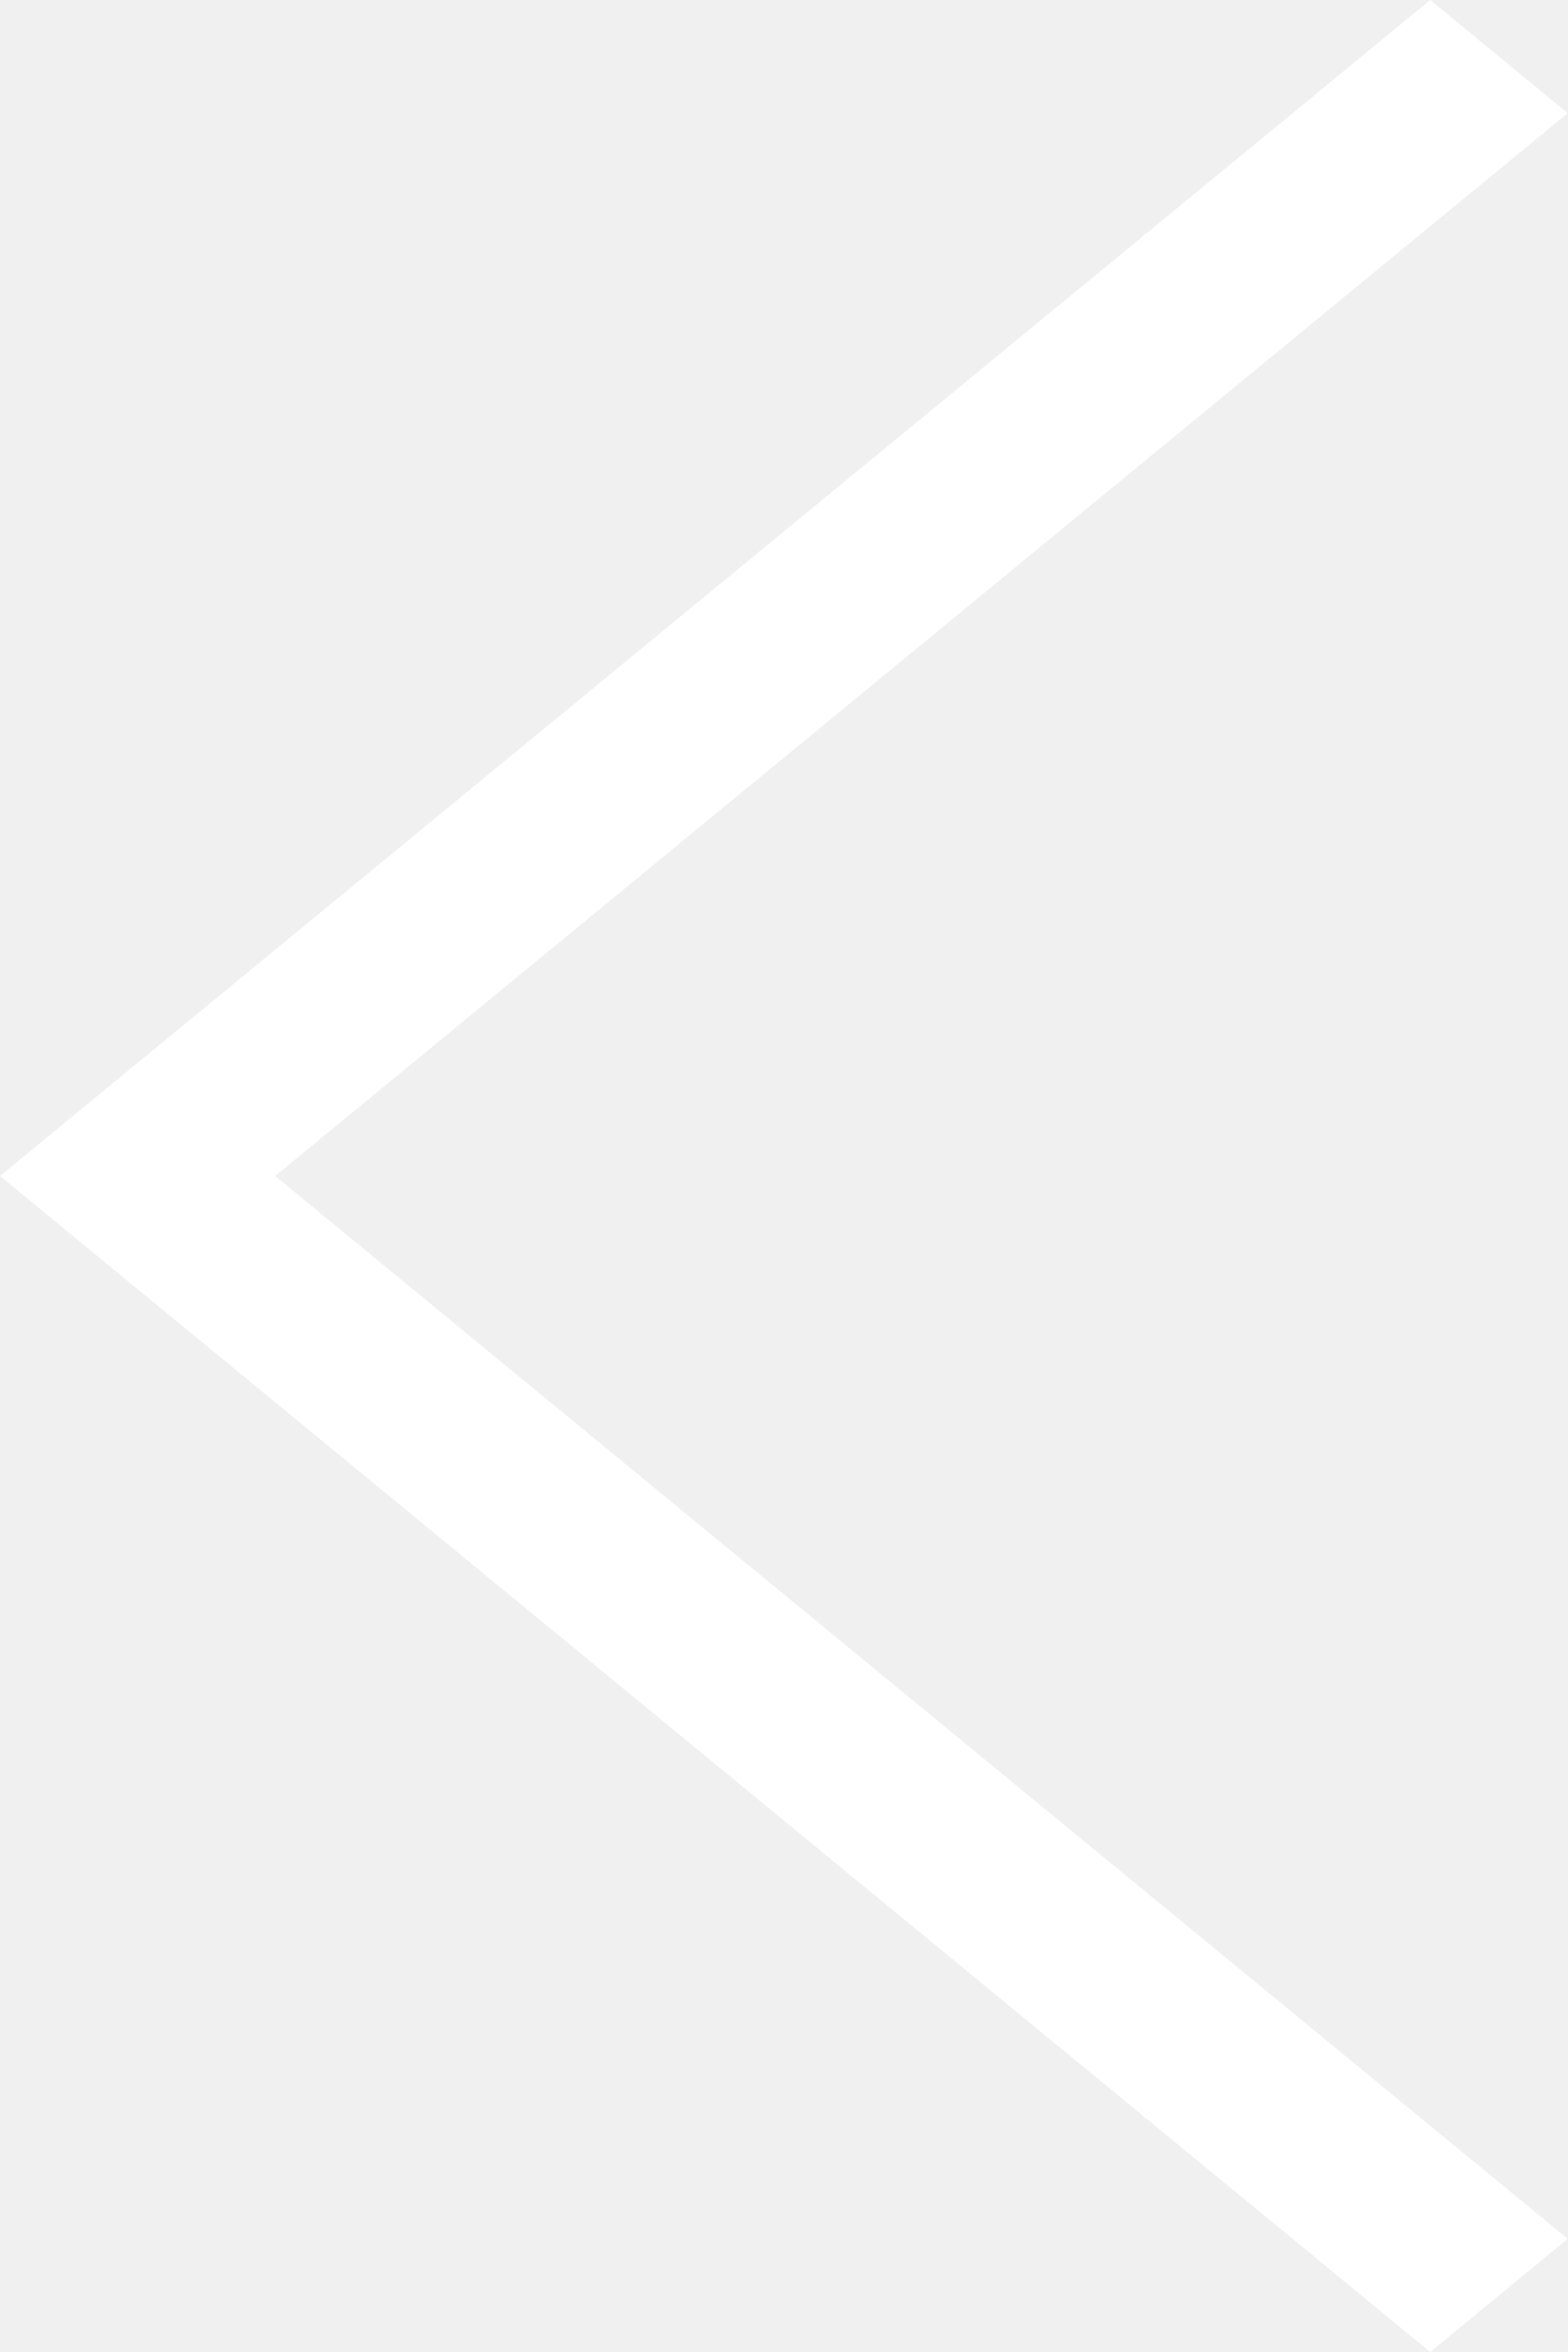
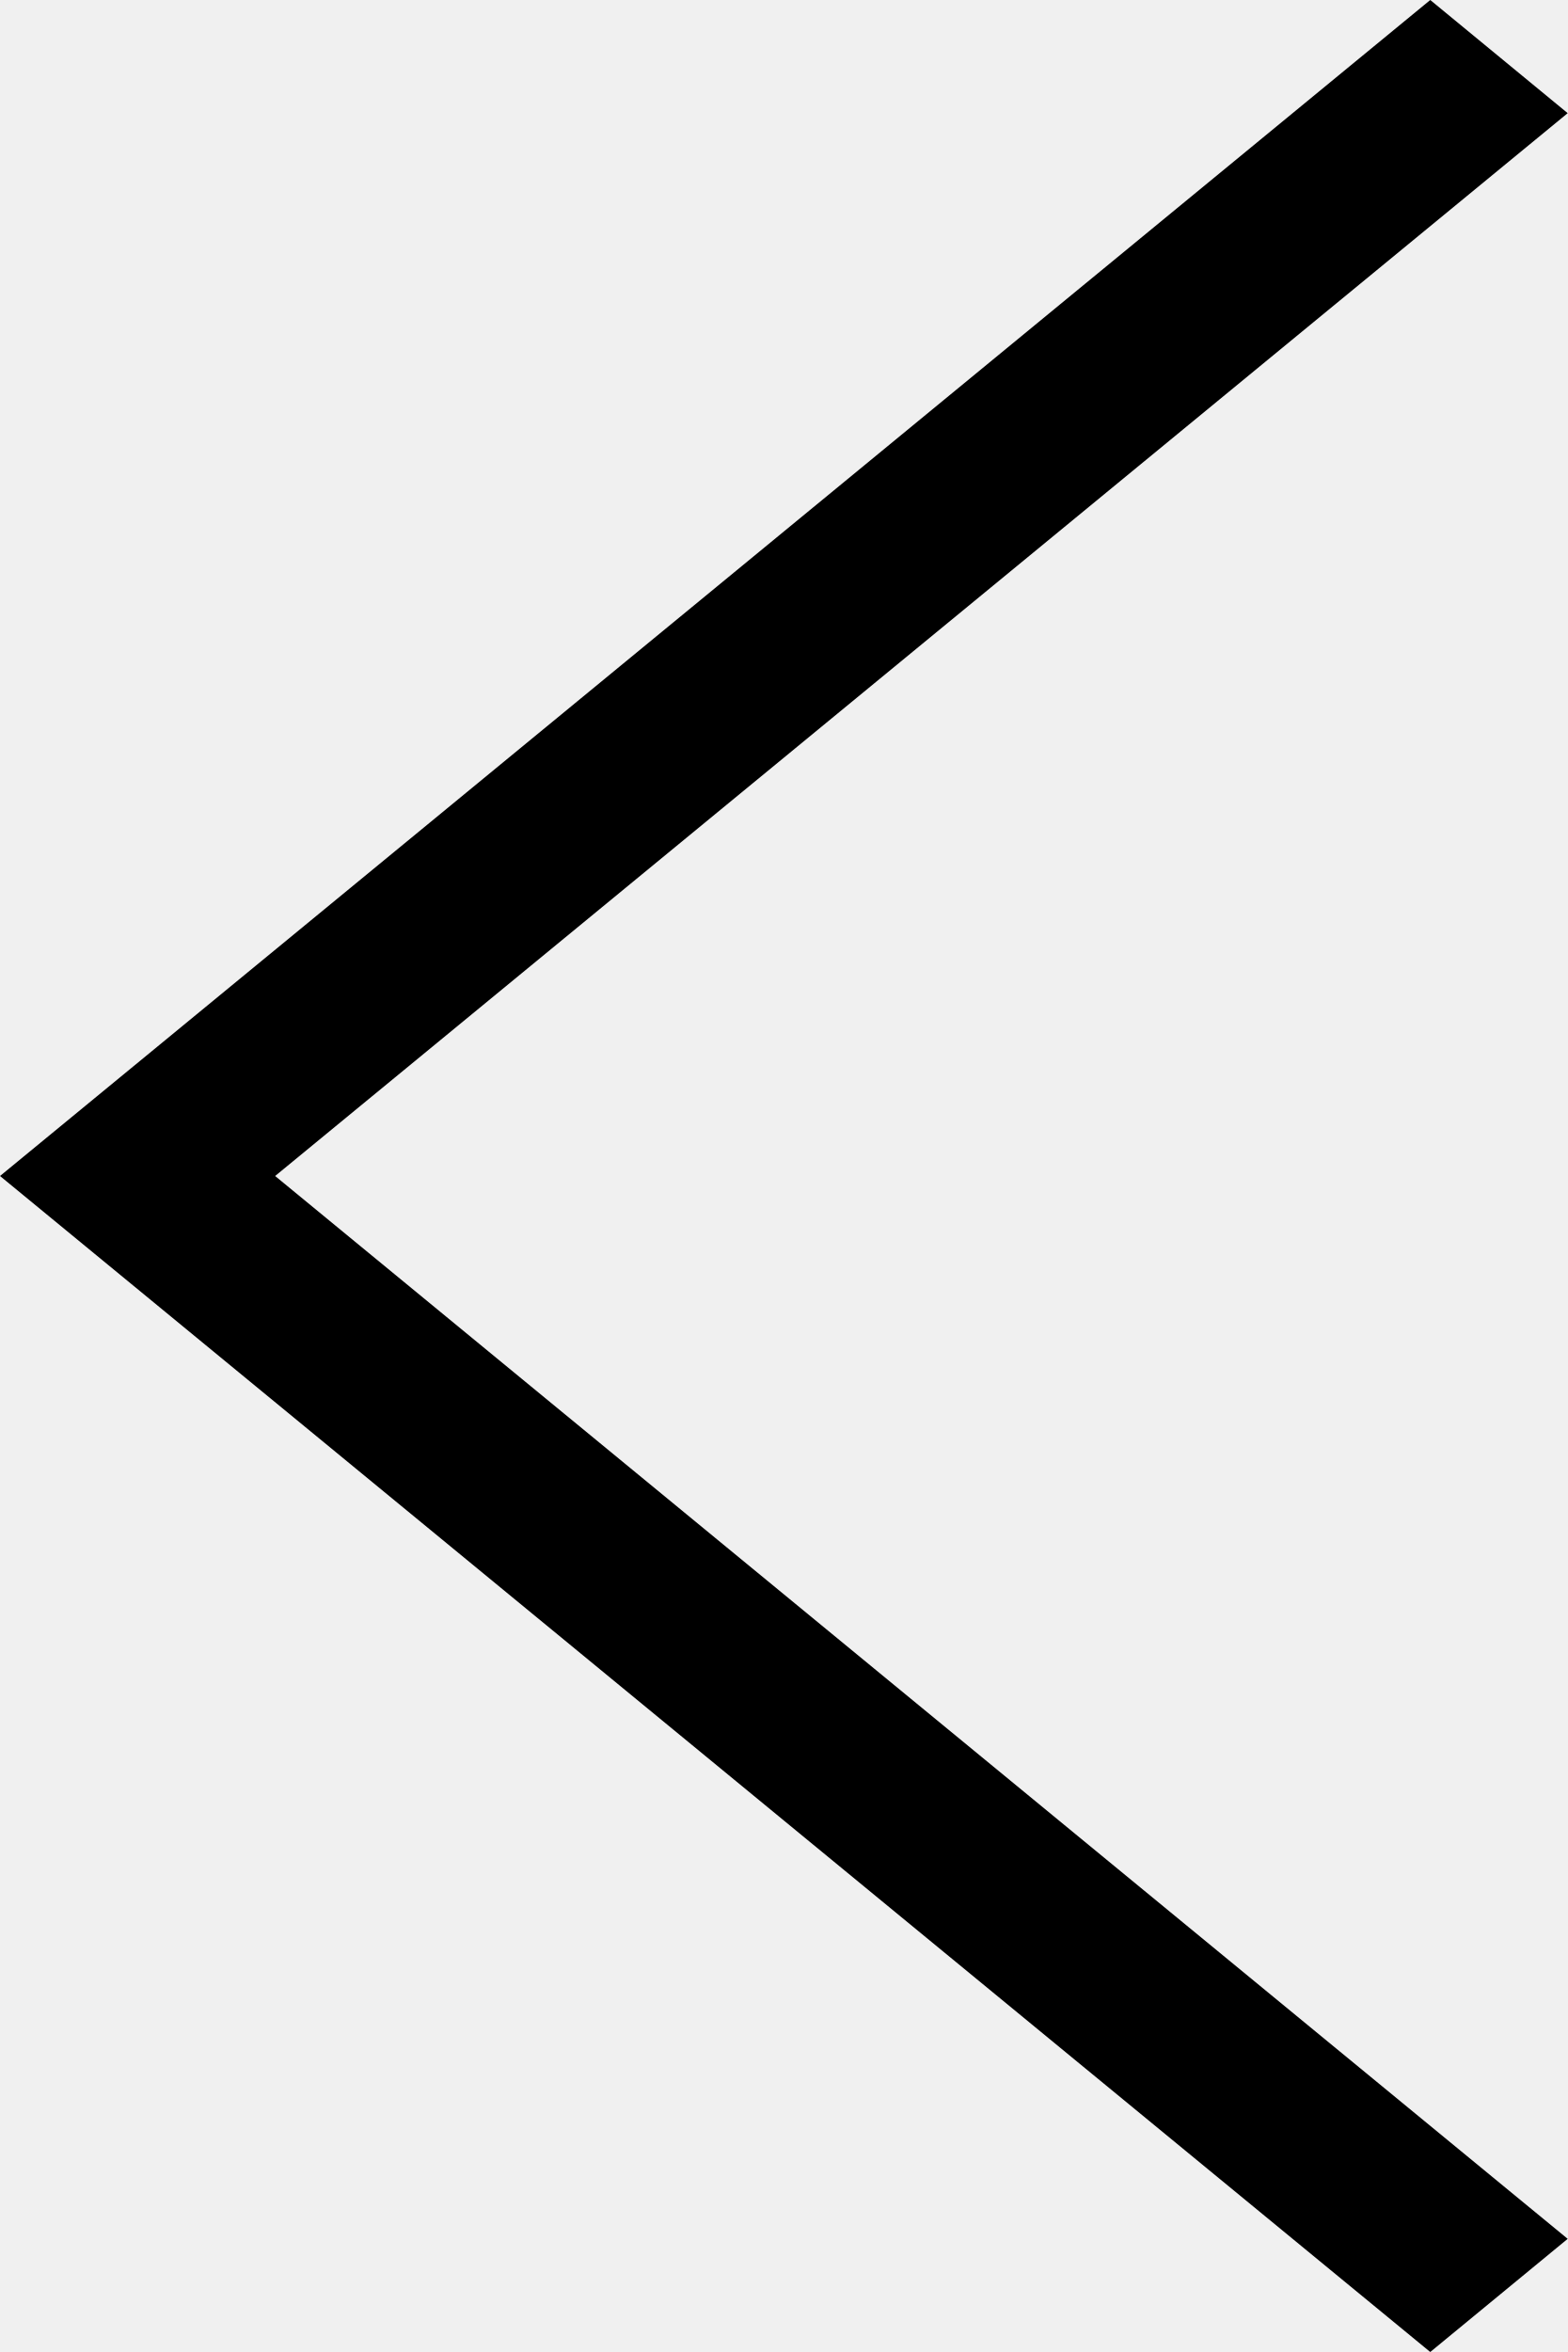
<svg xmlns="http://www.w3.org/2000/svg" width="6" height="9" viewBox="0 0 6 9" fill="none">
-   <path fill-rule="evenodd" clip-rule="evenodd" d="M5.474 0L6 0.433L1.053 4.5L6 8.567L5.474 9L0 4.5L5.474 0Z" fill="white" />
+   <path fill-rule="evenodd" clip-rule="evenodd" d="M5.474 0L6 0.433L1.053 4.5L6 8.567L5.474 9L0 4.5L5.474 0Z" fill="currentColor" />
</svg>
